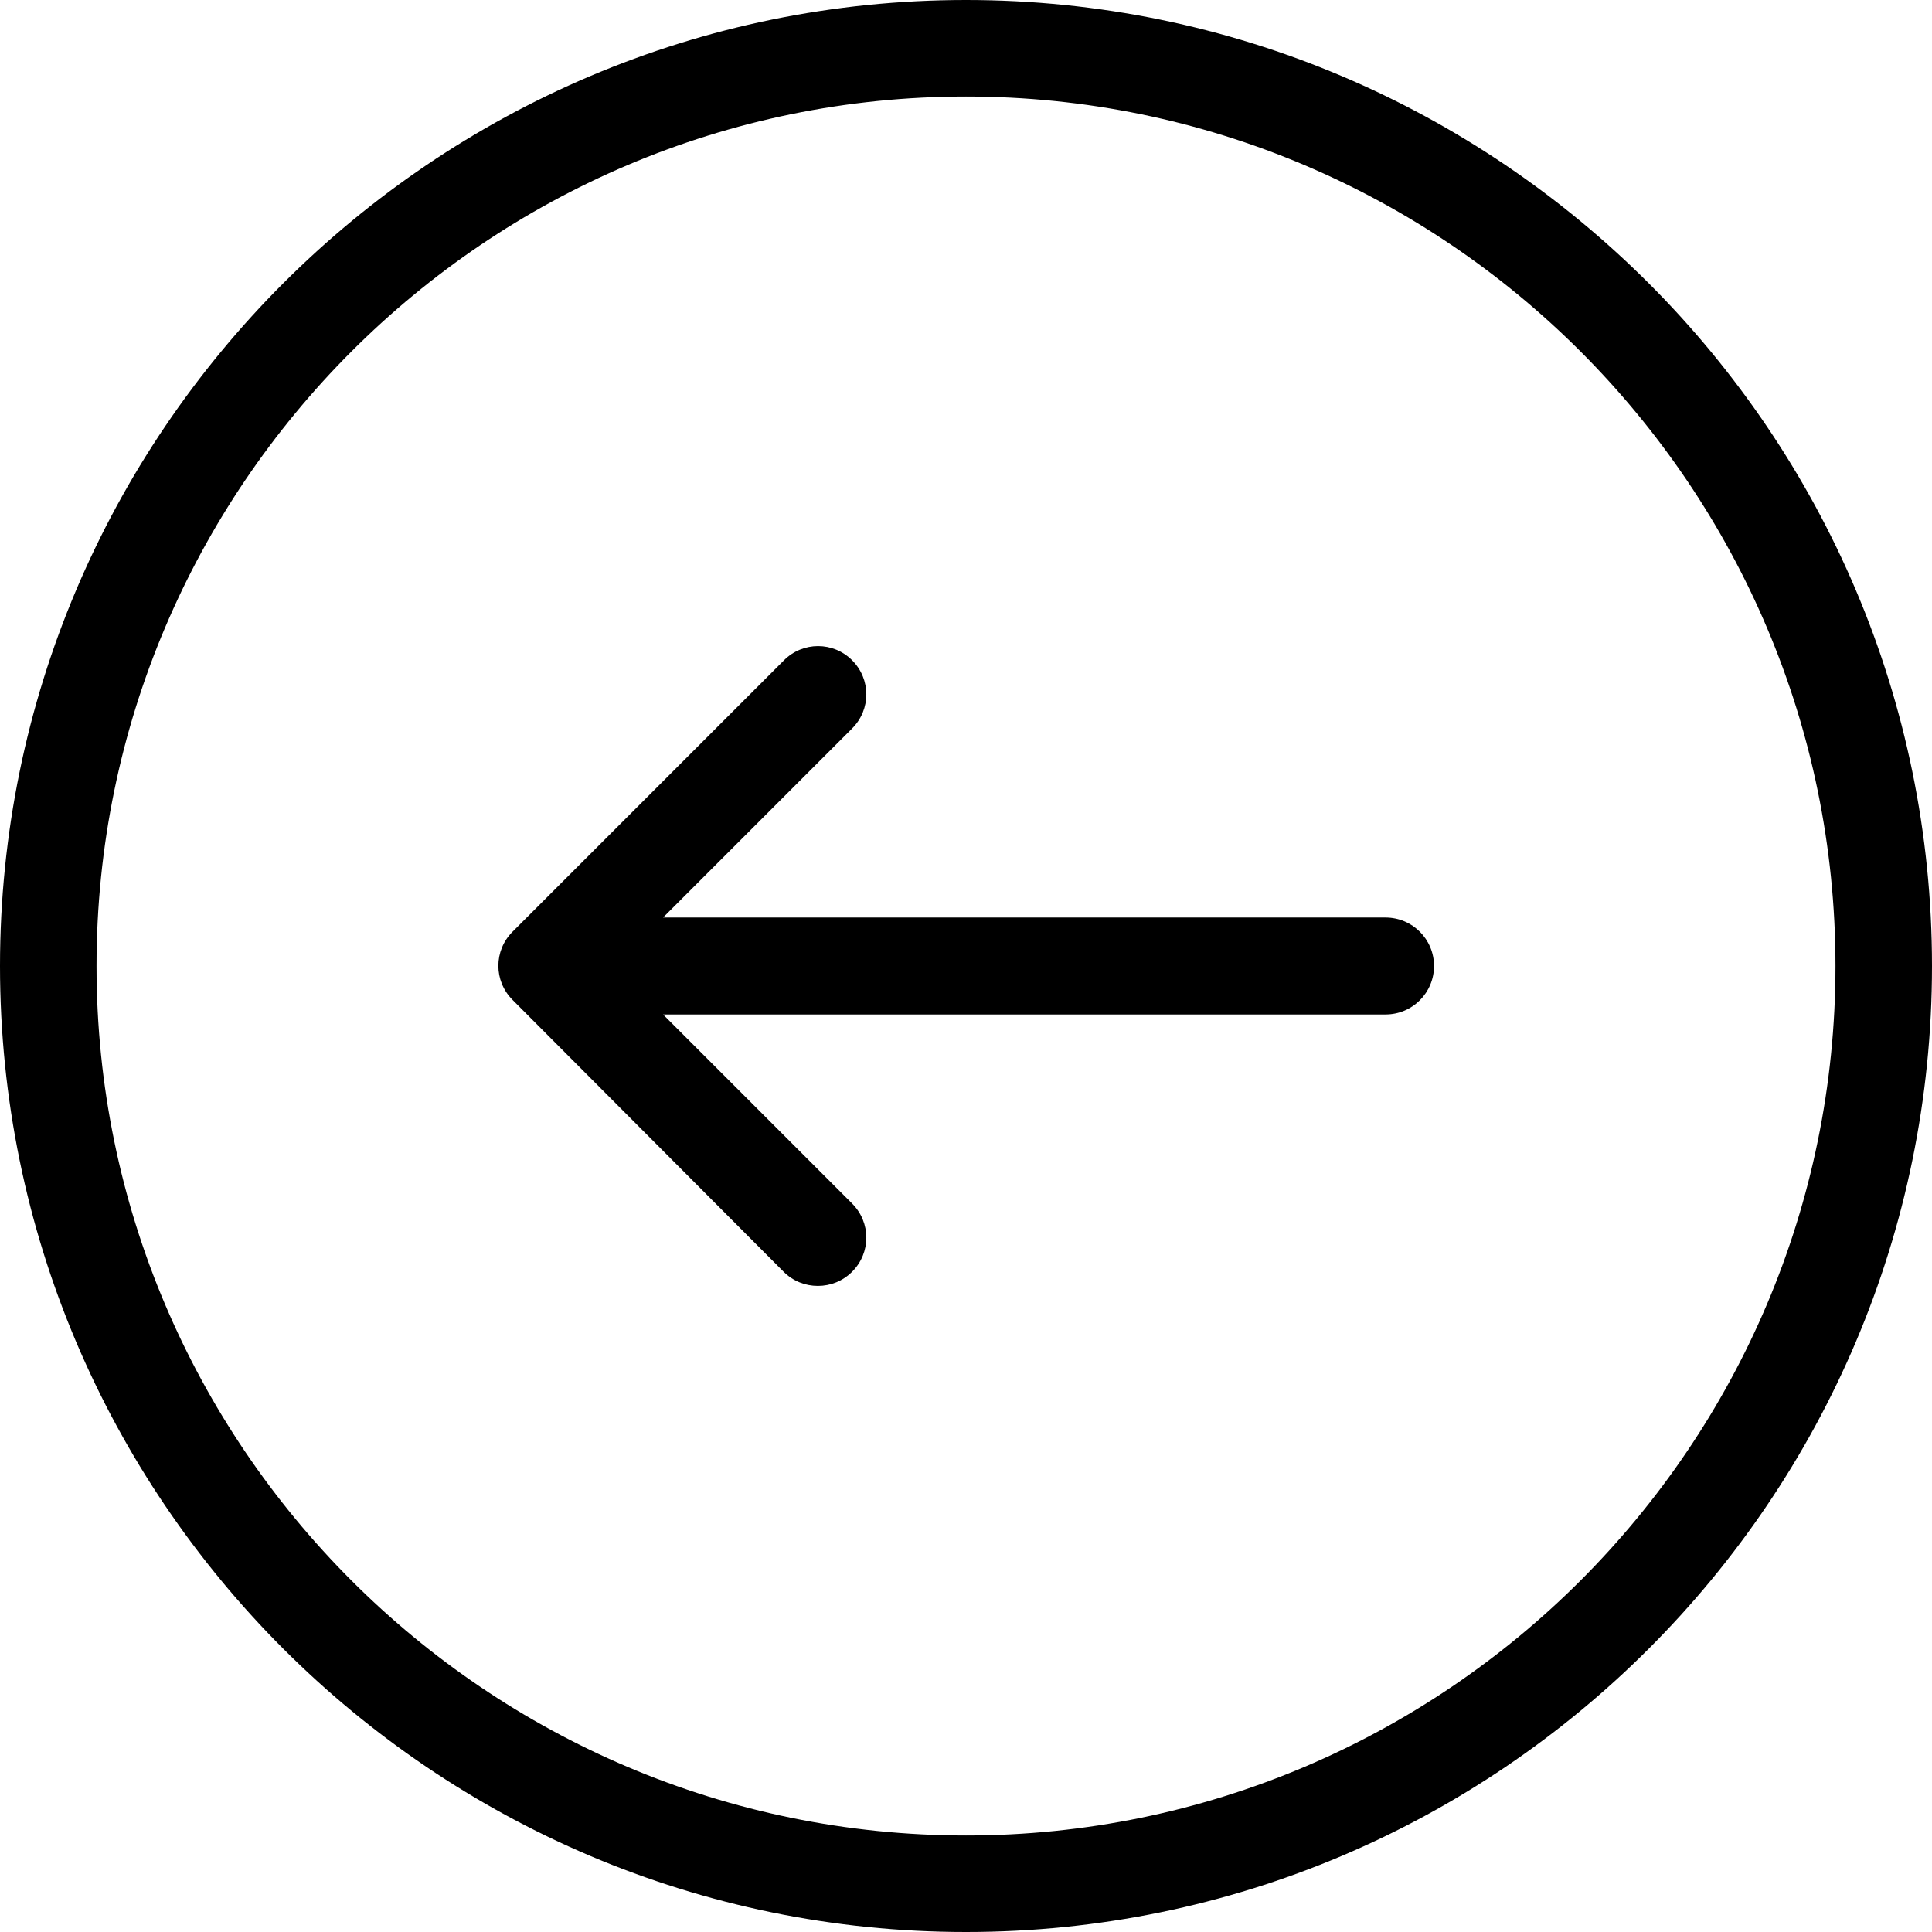
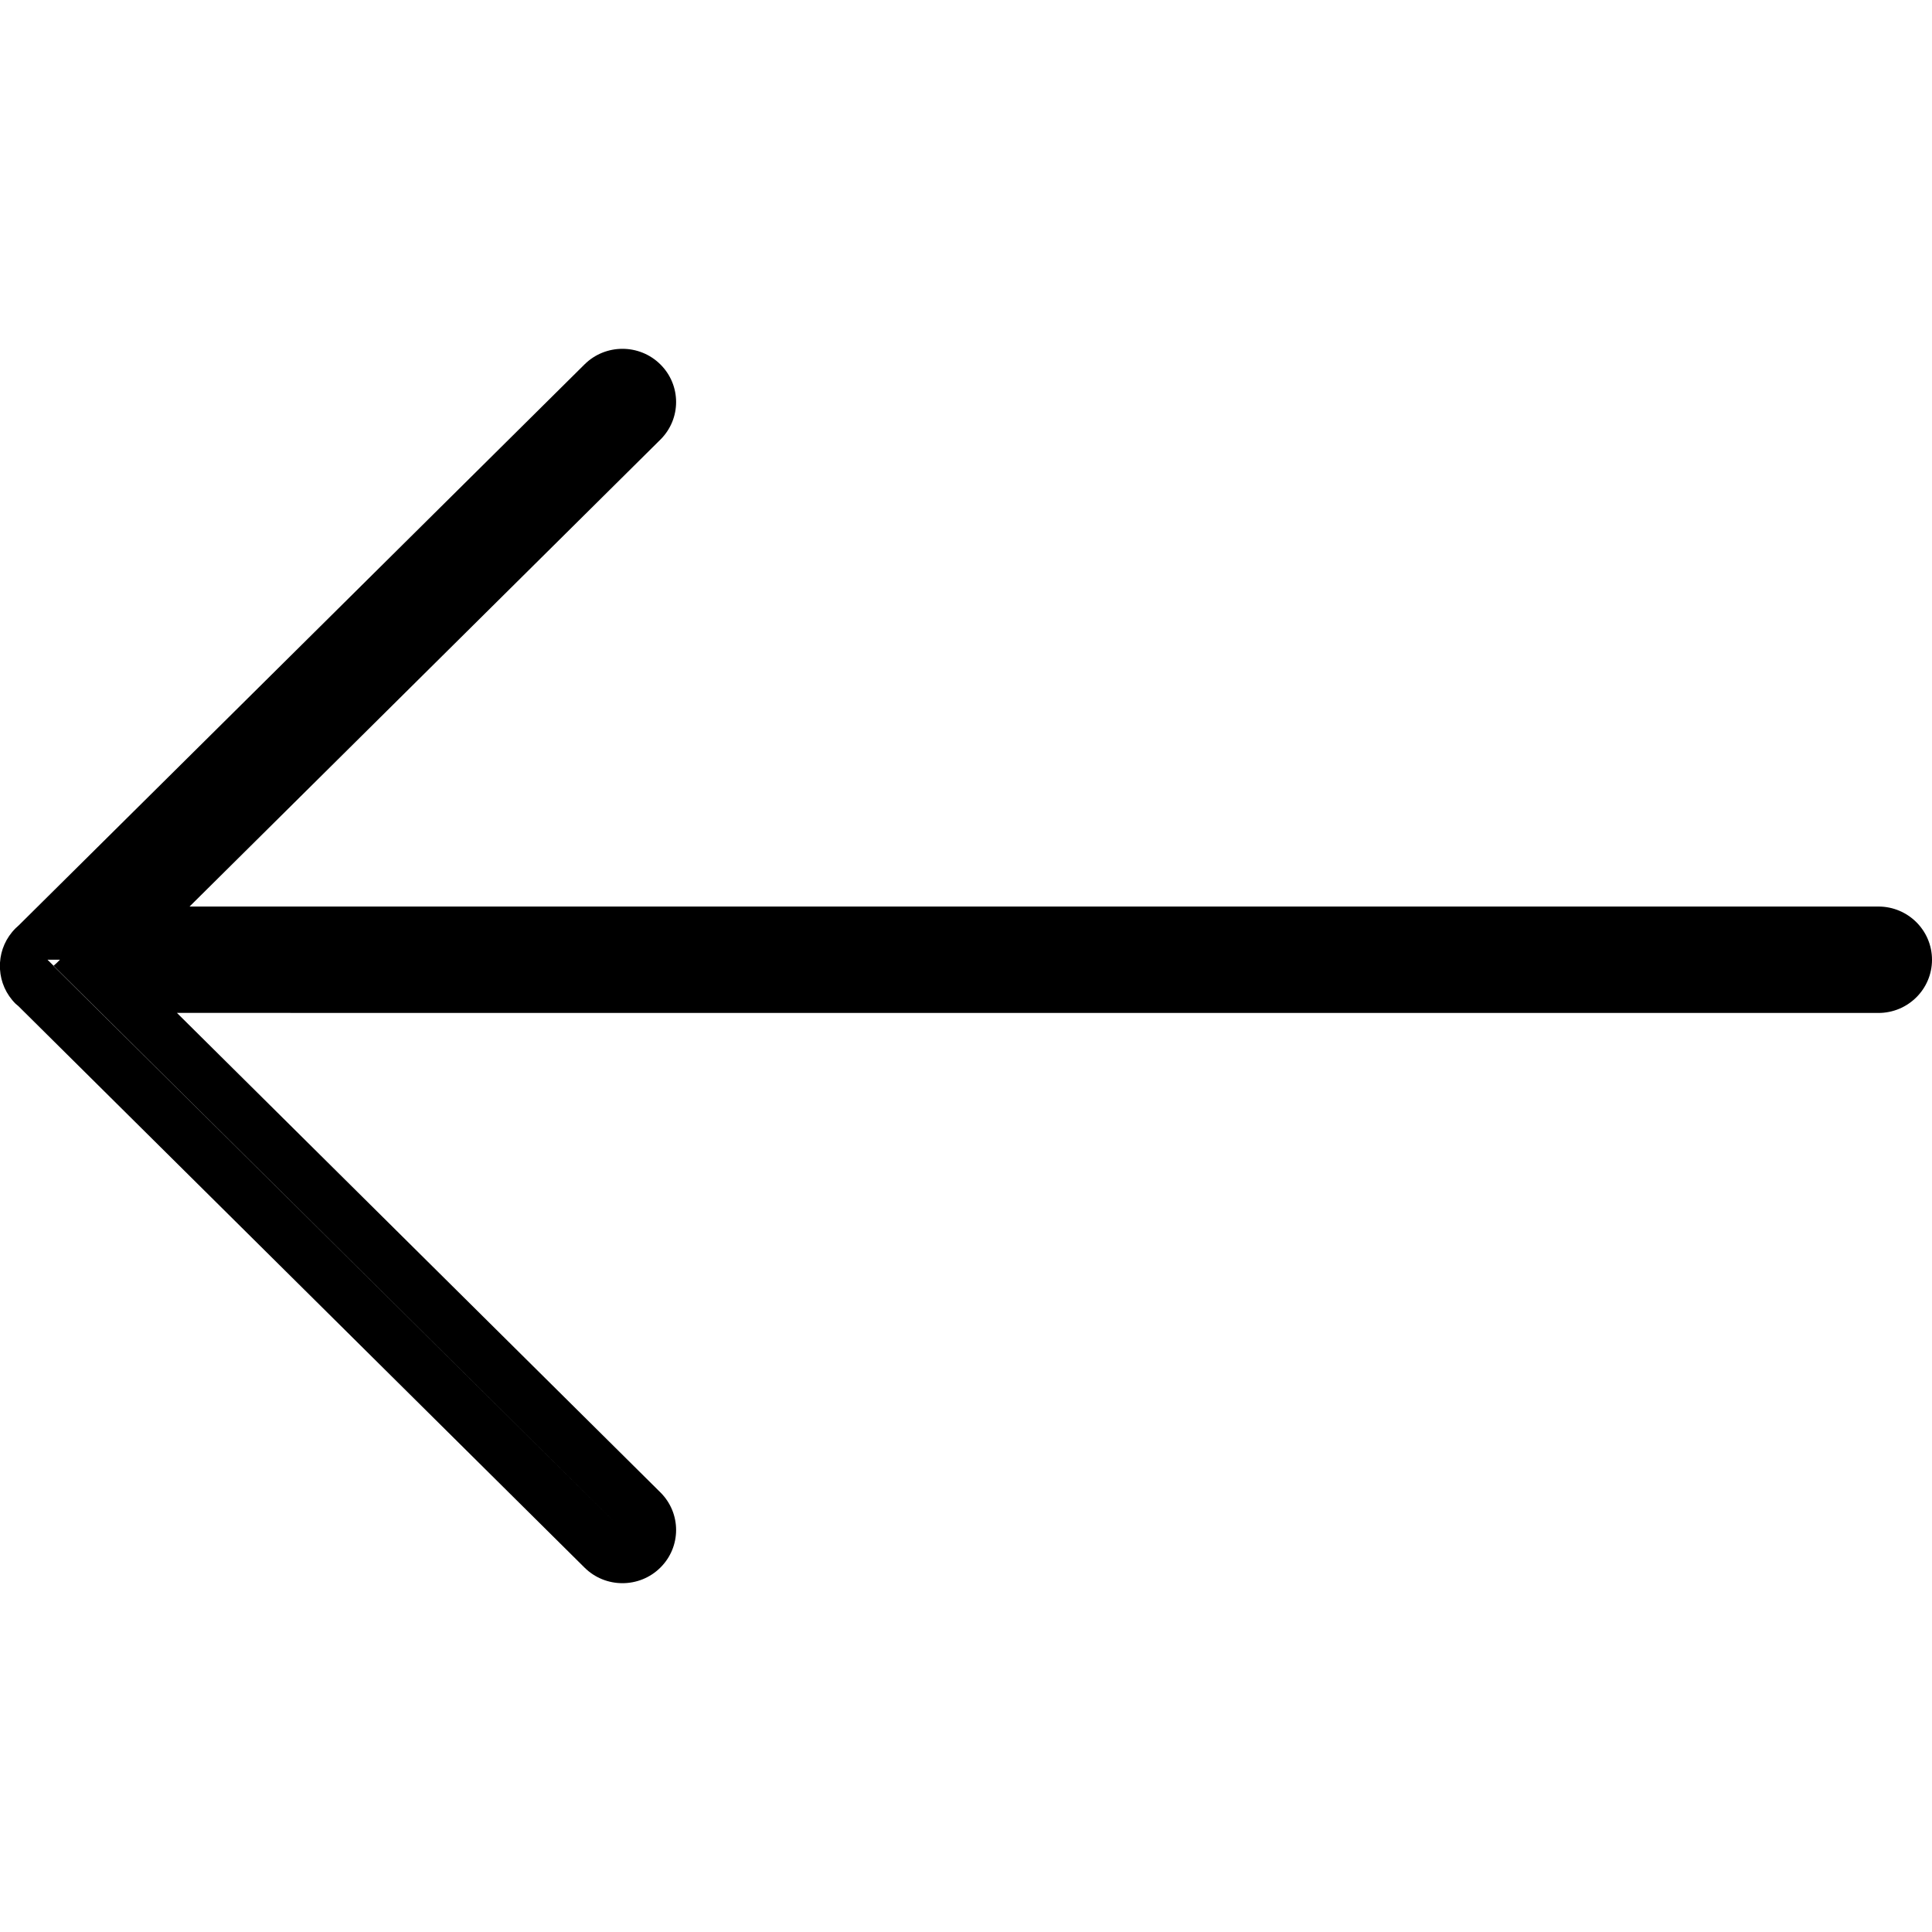
- <svg xmlns="http://www.w3.org/2000/svg" fill="#000000" height="800px" width="800px" version="1.1" id="Capa_1" viewBox="0 0 490.4 490.4" xml:space="preserve">
-   <g>
-     <g>
-       <path d="M245.2,490.4c135.2,0,245.2-110,245.2-245.2S380.4,0,245.2,0S0,110,0,245.2C0,380.4,110,490.4,245.2,490.4z M245.2,24.5    c121.7,0,220.7,99,220.7,220.7s-99,220.7-220.7,220.7s-220.7-99-220.7-220.7S123.5,24.5,245.2,24.5z" />
-       <path d="M198.9,322.8c2.4,2.4,5.5,3.6,8.7,3.6s6.3-1.2,8.7-3.6c4.8-4.8,4.8-12.5,0-17.3l-48-48h183.4c6.8,0,12.3-5.5,12.3-12.3    s-5.5-12.3-12.3-12.3H168.3l48-48c4.8-4.8,4.8-12.5,0-17.3s-12.5-4.8-17.3,0l-68.9,68.9c-4.8,4.8-4.8,12.5,0,17.3L198.9,322.8z" />
+ <svg xmlns="http://www.w3.org/2000/svg" width="800px" height="800px" viewBox="0 -6.5 36 36" version="1.1">
+   <g stroke="none" stroke-width="1" fill-rule="evenodd">
+     <g transform="translate(-342, -159)">
+       <g transform="translate(50, 120)">
+         <path d="M317.108,39.29 L327.65,49.742 L327.709,49.796 C327.889,49.975 327.986,50.204 328,50.438 L328,50.562 C327.986,50.796 327.889,51.025 327.709,51.204 L327.657,51.248 L317.108,61.71 C316.718,62.097 316.085,62.097 315.695,61.71 C315.304,61.323 315.304,60.695 315.695,60.308 L324.703,51.374 L292.999,51.375 C292.447,51.375 292,50.931 292,50.384 C292,49.836 292.447,49.392 292.999,49.392 L324.468,49.392 L315.695,40.692 C315.304,40.305 315.304,39.677 315.695,39.29 C316.085,38.903 316.718,38.903 317.108,39.29 Z M327.115,50.383 L316.401,61.009 L327.002,50.5 L327.002,50.496 L326.943,50.443 L326.883,50.383 L327.115,50.383 Z" transform="translate(310, 50.5) scale(-1, 1) translate(-310, -50.5) ">
+ 
+ </path>
+       </g>
    </g>
  </g>
</svg>
